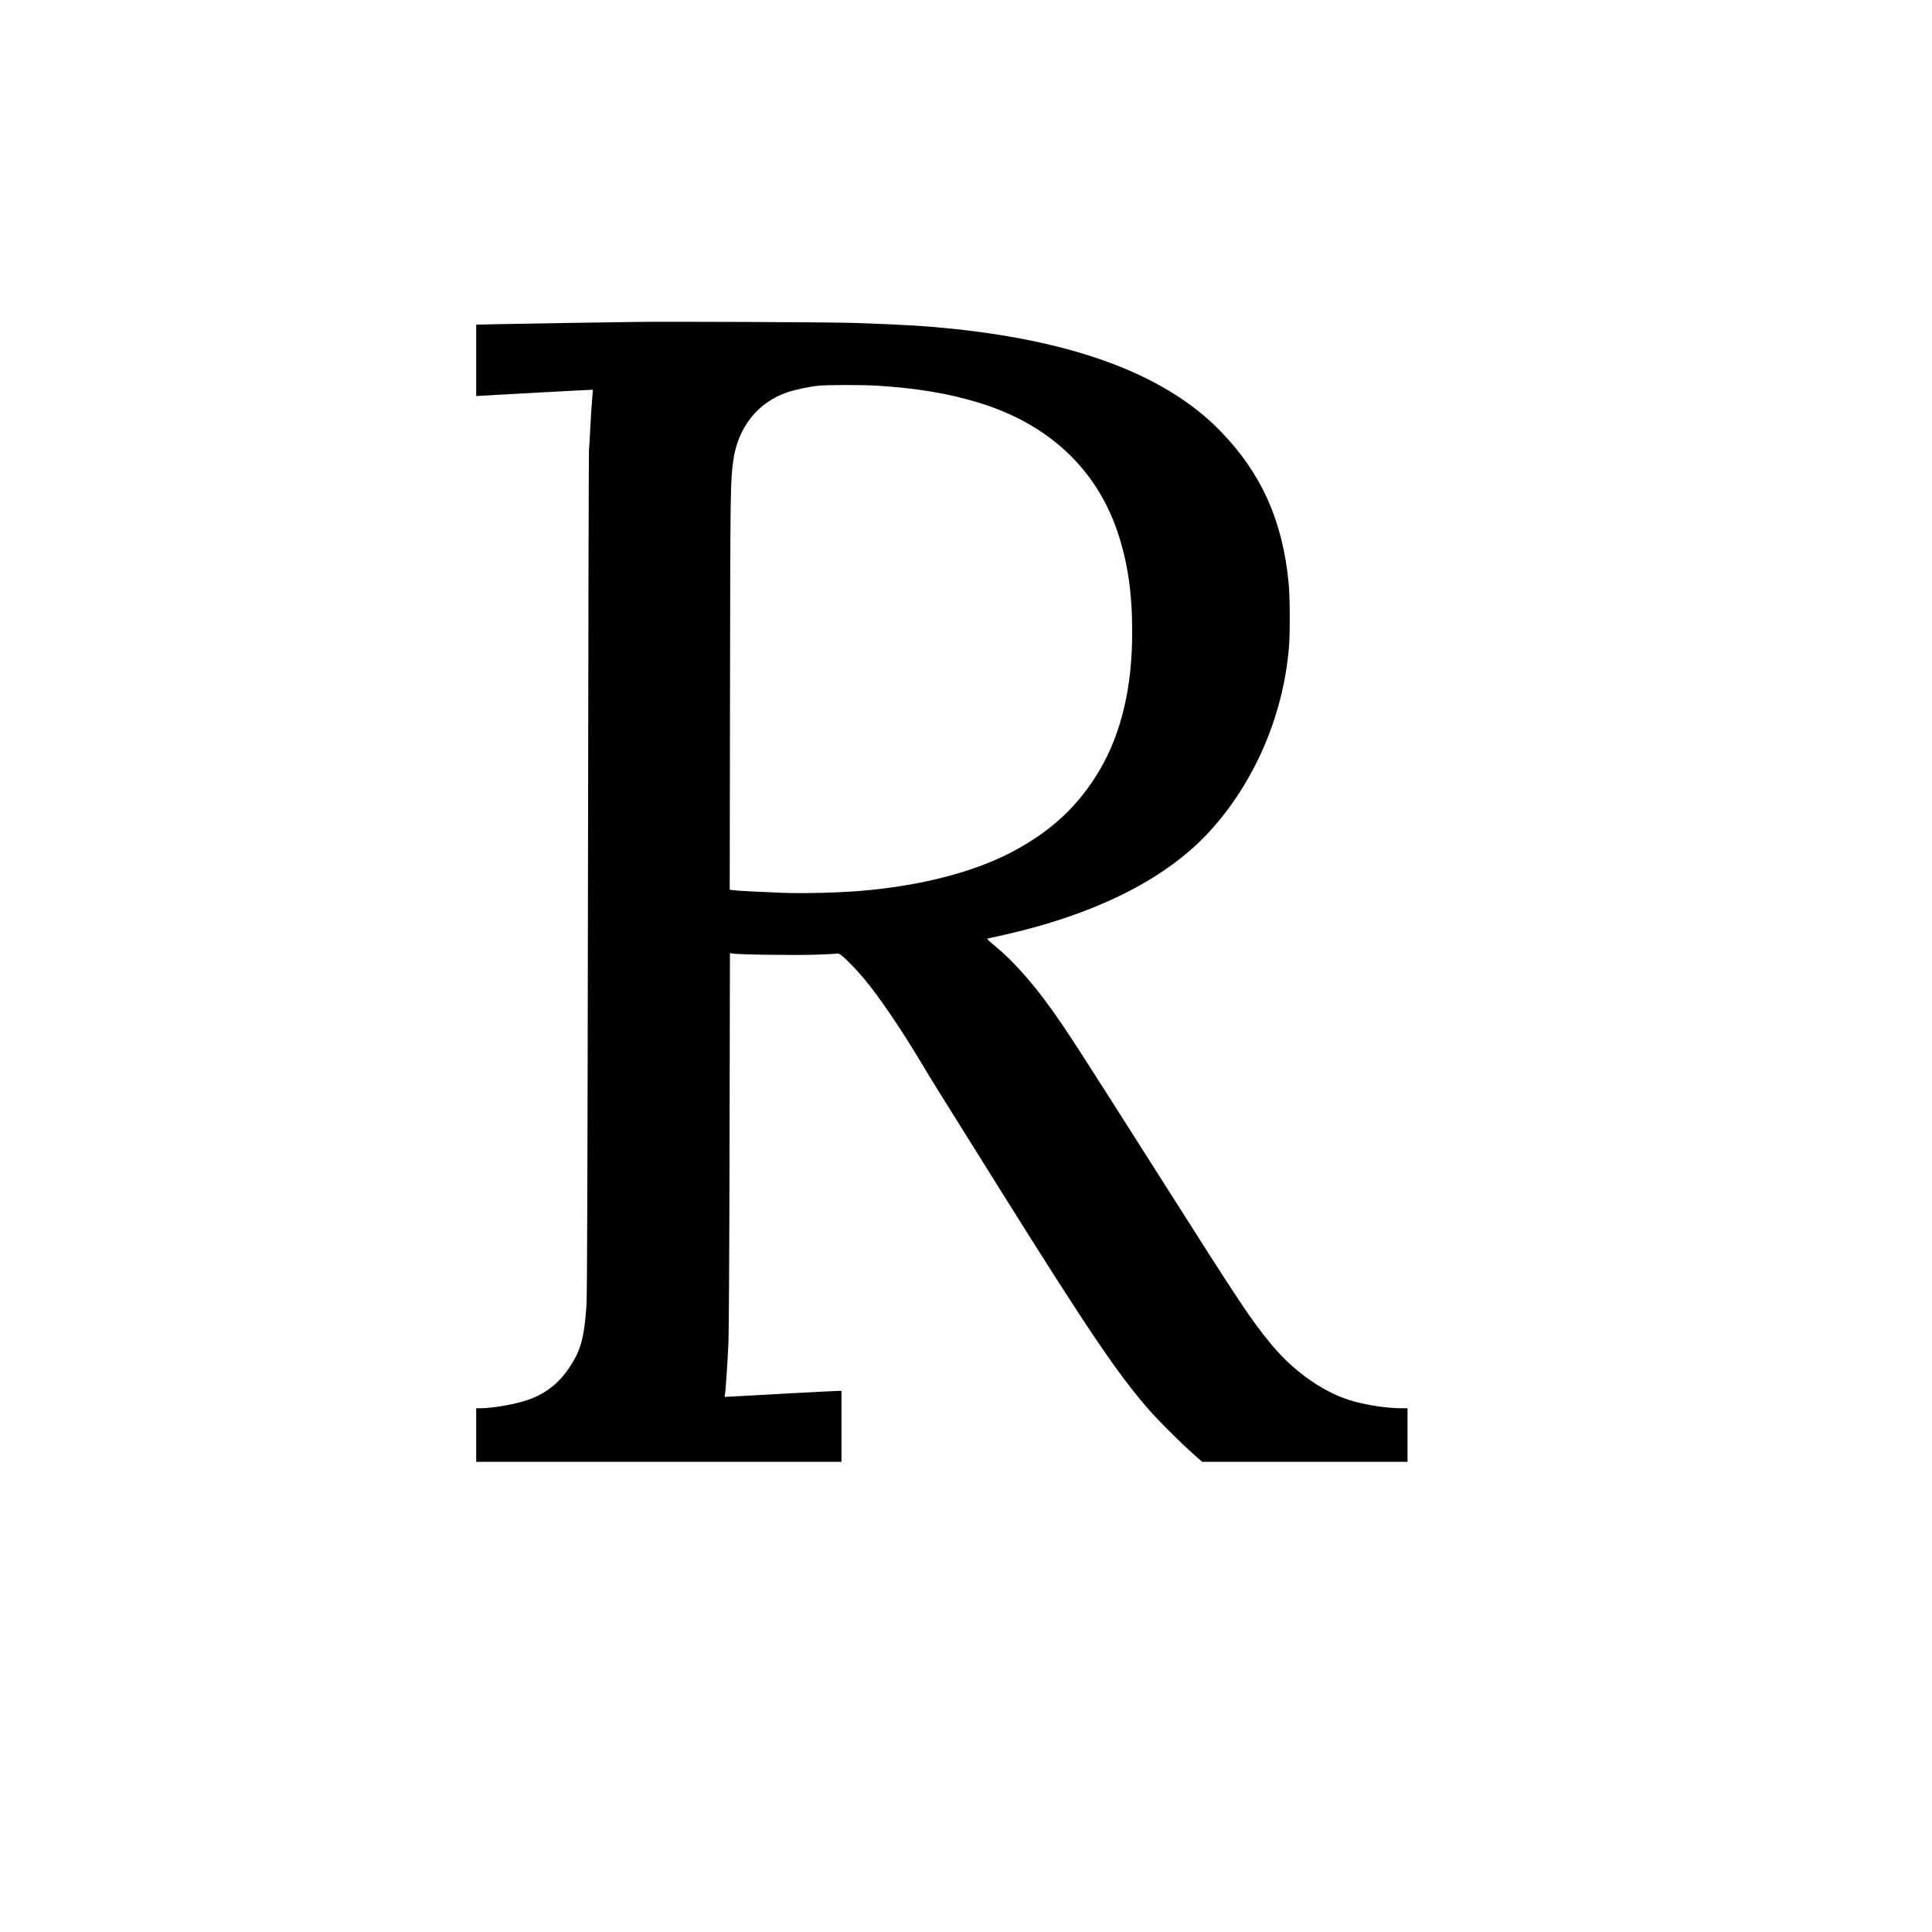
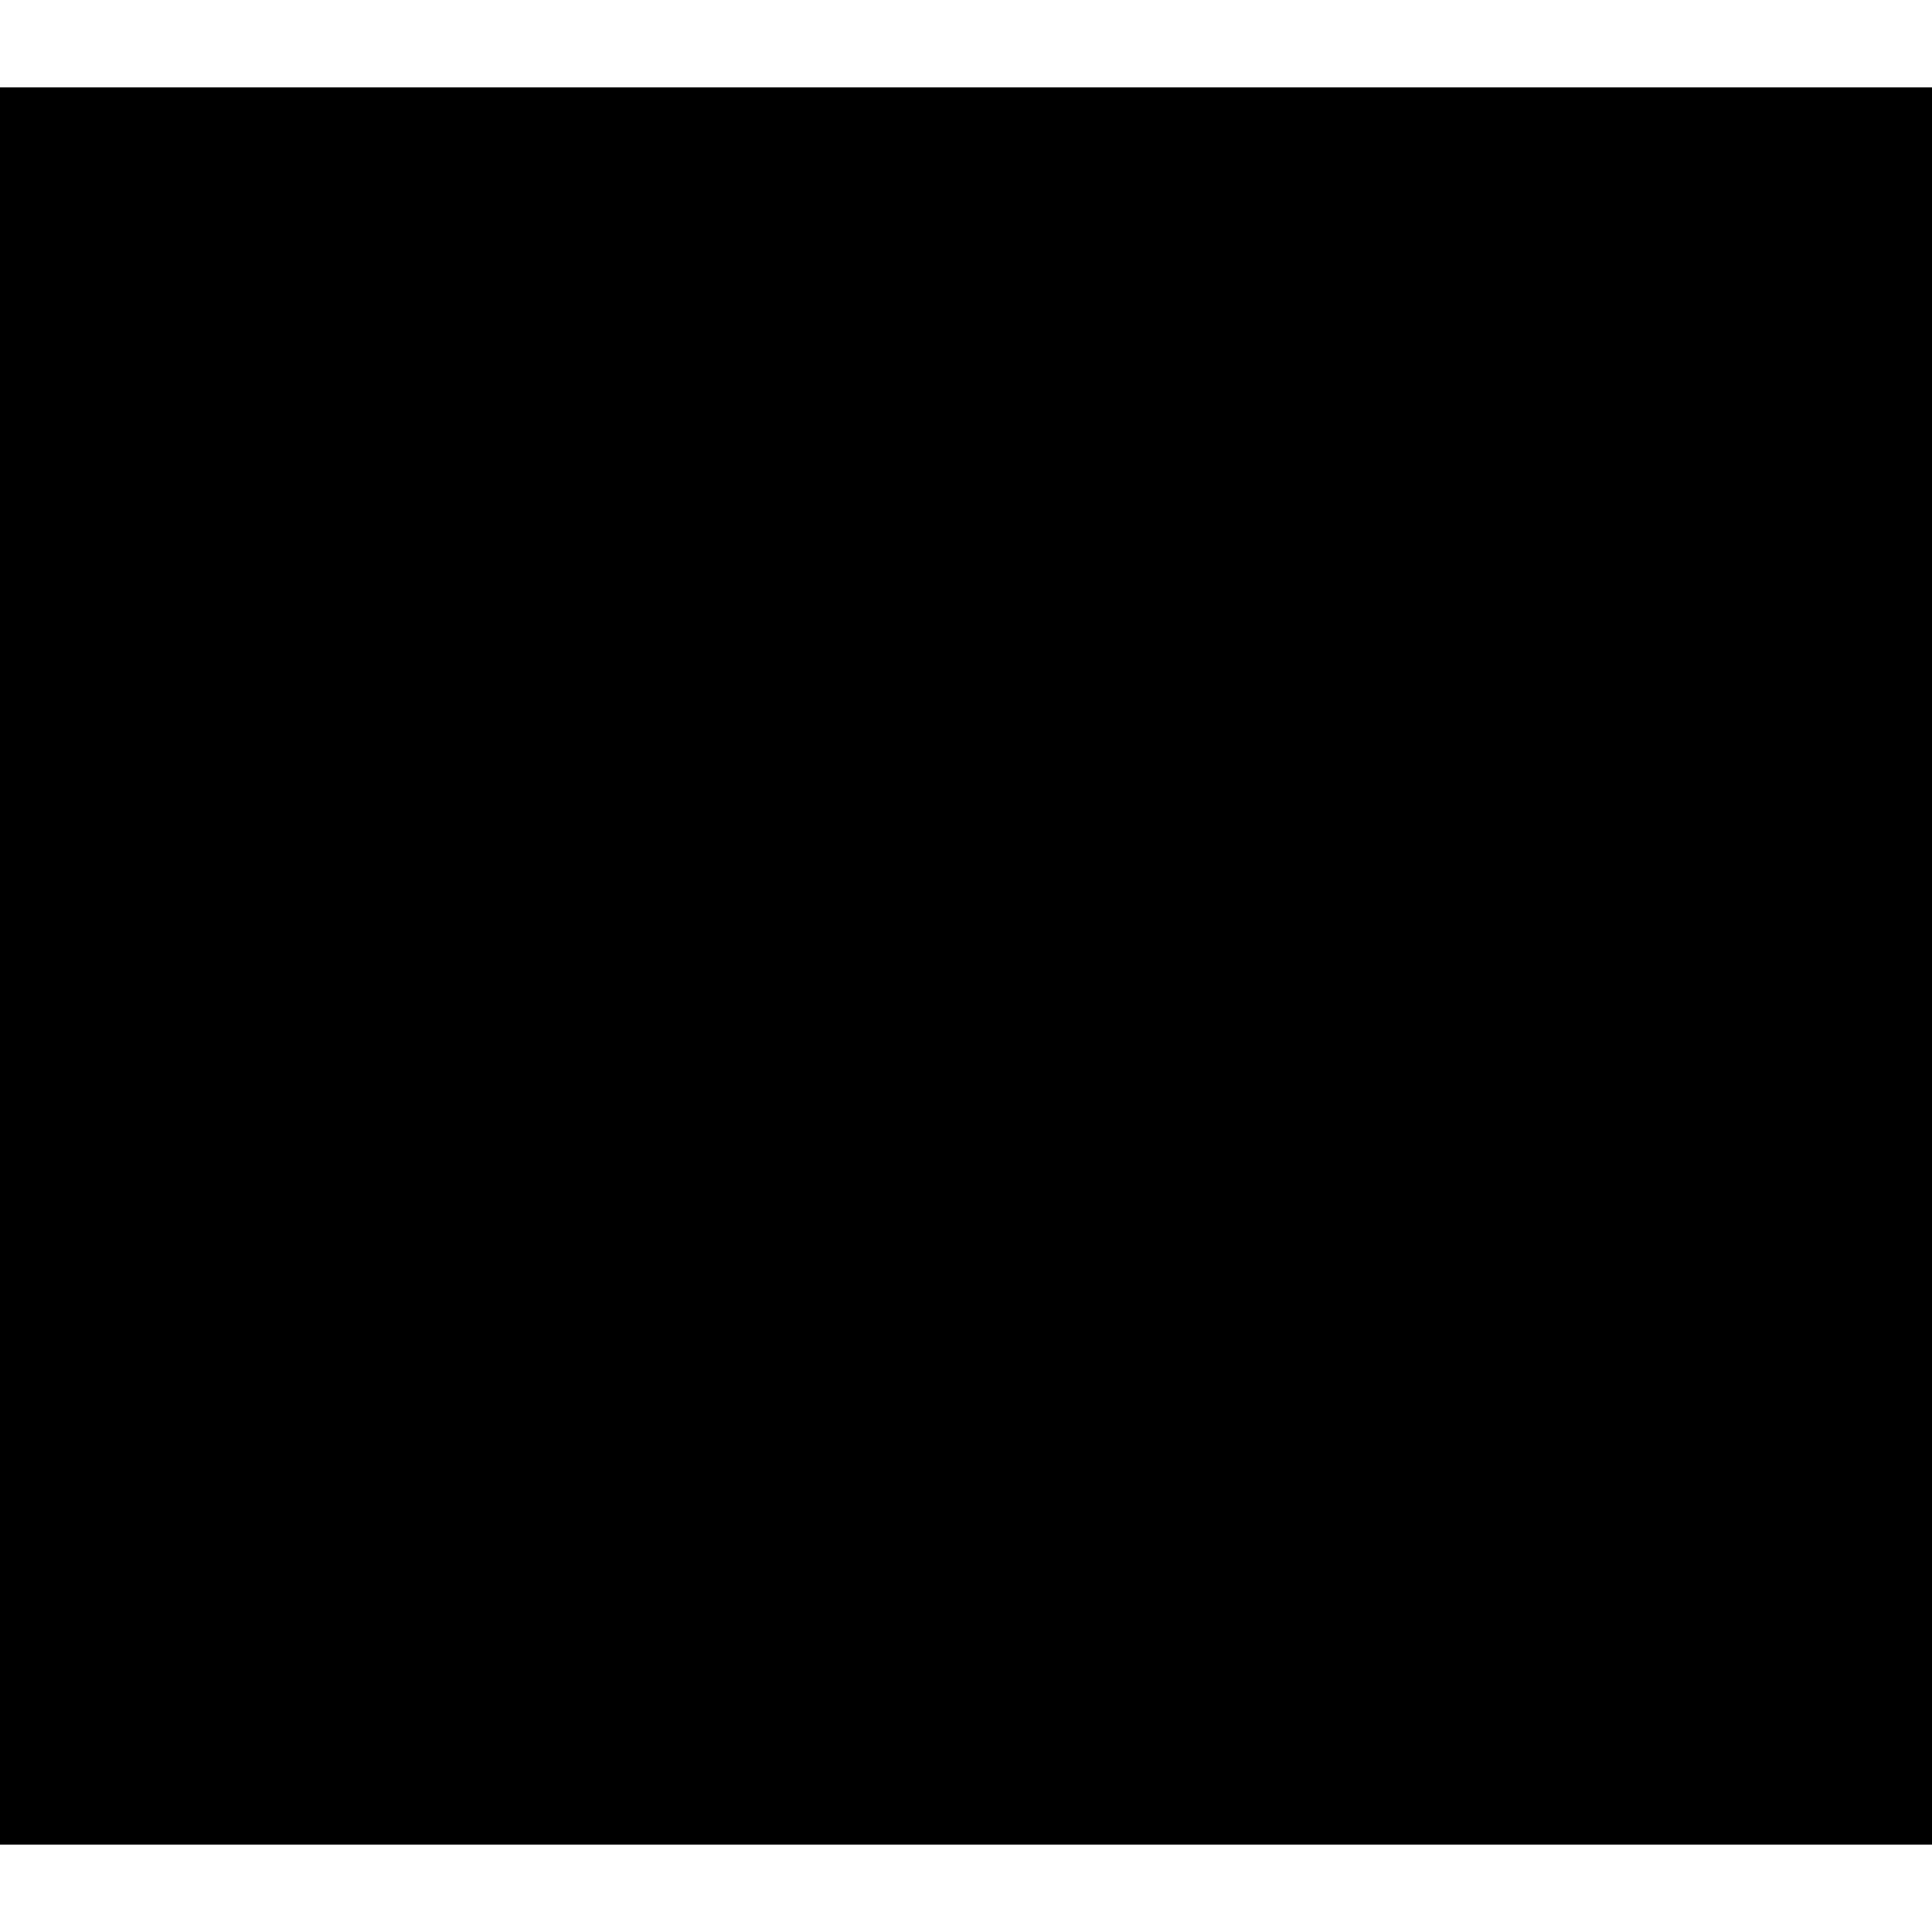
- <svg xmlns="http://www.w3.org/2000/svg" version="1.0" width="2560pt" height="2560pt" viewBox="0 0 2560 2560" preserveAspectRatio="xMidYMid meet">
-   <g transform="translate(0,2560) scale(0.1,-0.1)" fill="#000000" stroke="none">
-     <path d="M8410 21334 c-91 -2 -487 -8 -880 -13 -393 -6 -829 -14 -967 -17 l-253 -6 0 -473 0 -473 78 5 c163 10 1467 81 1468 79 1 0 -4 -64 -11 -141 -7 -78 -18 -249 -24 -380 -7 -132 -14 -260 -17 -285 -3 -25 -9 -2547 -13 -5605 -6 -4102 -11 -5603 -20 -5725 -31 -445 -80 -611 -247 -850 -134 -191 -304 -320 -525 -398 -163 -58 -470 -112 -636 -112 l-53 0 0 -355 0 -355 2420 0 2420 0 0 470 0 470 -47 0 c-27 0 -374 -18 -772 -40 -398 -22 -725 -40 -727 -40 -3 0 -2 10 1 23 8 35 34 410 46 662 7 147 13 1125 16 2713 l5 2484 23 -6 c59 -15 860 -26 1120 -16 149 5 279 13 290 16 26 7 206 -169 347 -338 198 -236 484 -657 760 -1118 162 -271 137 -230 1066 -1715 1136 -1815 1535 -2406 1946 -2875 128 -145 391 -409 568 -568 l137 -122 1361 0 1360 0 0 355 0 355 -84 0 c-173 0 -429 37 -621 89 -382 103 -790 384 -1094 751 -274 330 -403 525 -1501 2255 -1085 1709 -1200 1887 -1423 2200 -250 349 -510 640 -745 832 -83 68 -108 93 -95 97 10 2 63 14 118 26 1260 272 2213 738 2803 1372 608 653 998 1551 1072 2471 15 189 13 665 -5 843 -79 826 -363 1456 -907 2015 -707 727 -1875 1175 -3513 1349 -377 40 -684 59 -1335 81 -279 10 -2478 20 -2910 13z m3205 -844 c541 -34 952 -103 1355 -226 919 -281 1553 -871 1837 -1709 135 -400 195 -808 195 -1330 1 -726 -143 -1336 -427 -1822 -281 -478 -640 -814 -1166 -1092 -511 -269 -1215 -450 -2009 -516 -305 -25 -761 -36 -1043 -25 -305 12 -610 28 -655 36 l-33 5 4 2627 c4 2679 5 2781 43 3057 59 436 320 769 708 904 108 38 309 80 431 91 136 11 580 11 760 0z" />
+ <svg xmlns="http://www.w3.org/2000/svg" version="1.0" width="420pt" height="420pt" viewBox="0 0 420 420" preserveAspectRatio="xMidYMid meet">
+   <g transform="translate(0,420) scale(0.1,-0.1)" fill="#000000" stroke="none">
+     <path d="M0 2100 l0 -1910 2100 0 2100 0 0 1910 0 1910 -2100 0 -2100 0 0 -1910z" />
  </g>
</svg>
